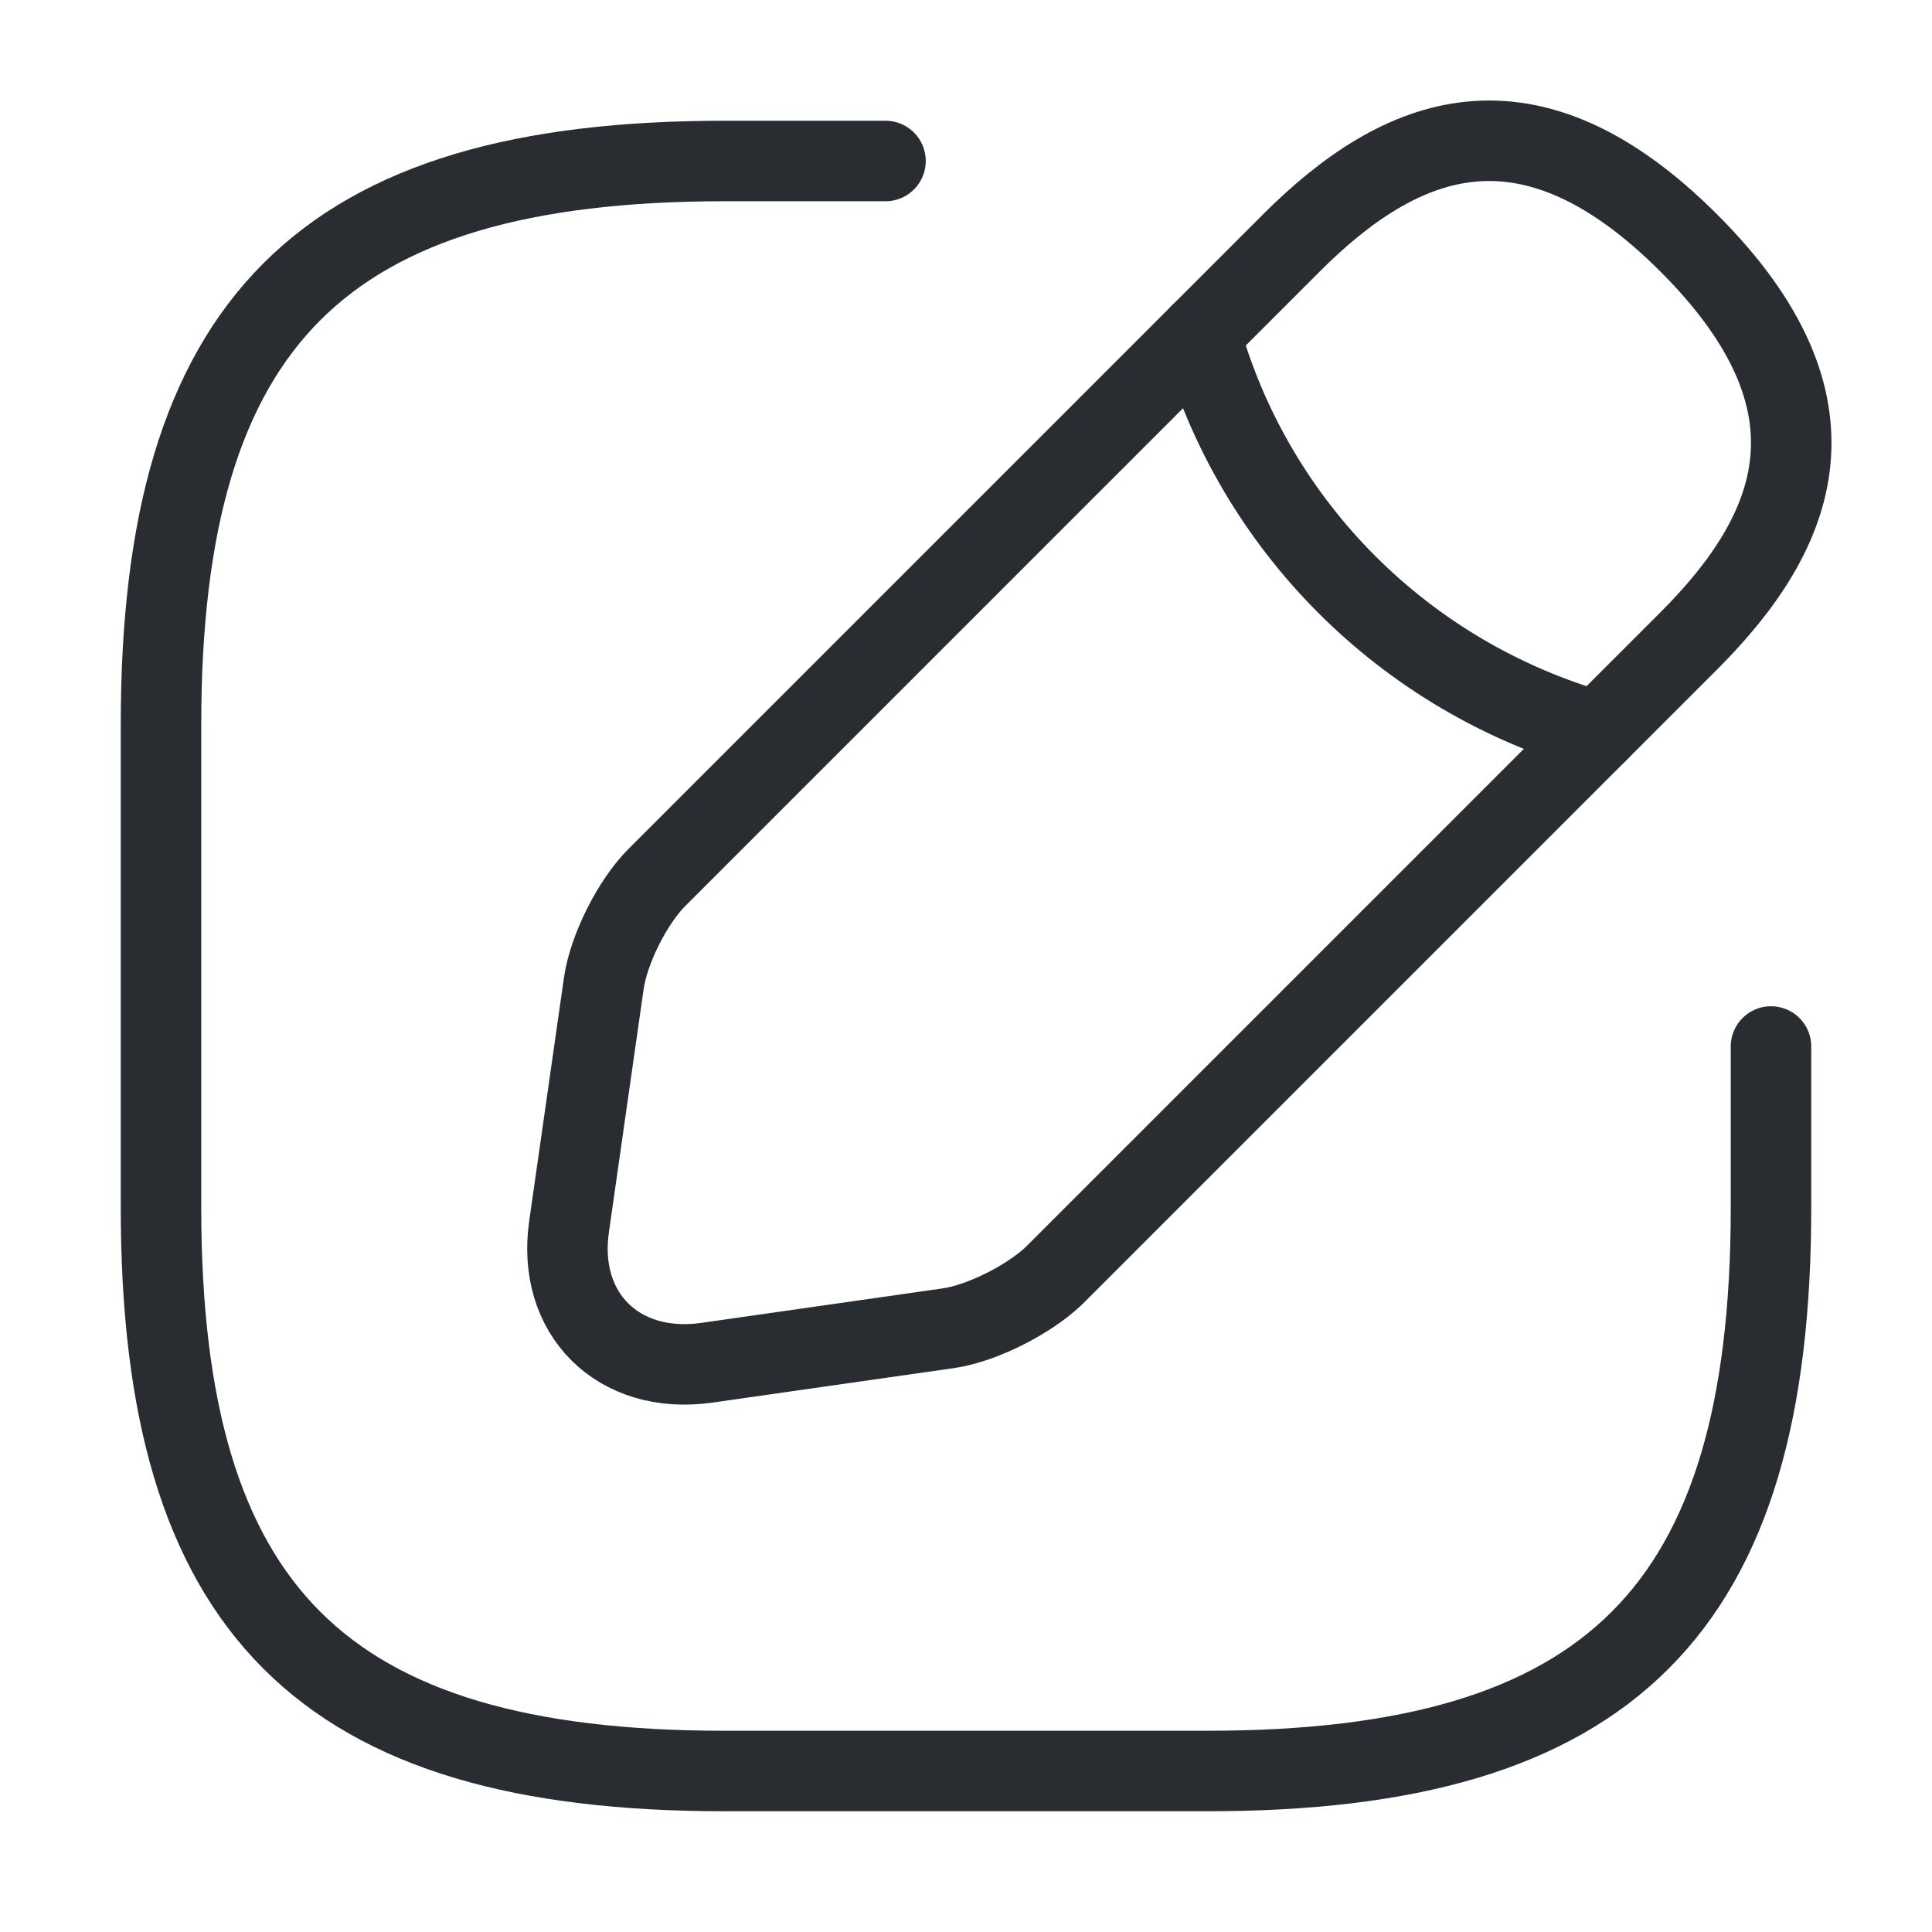
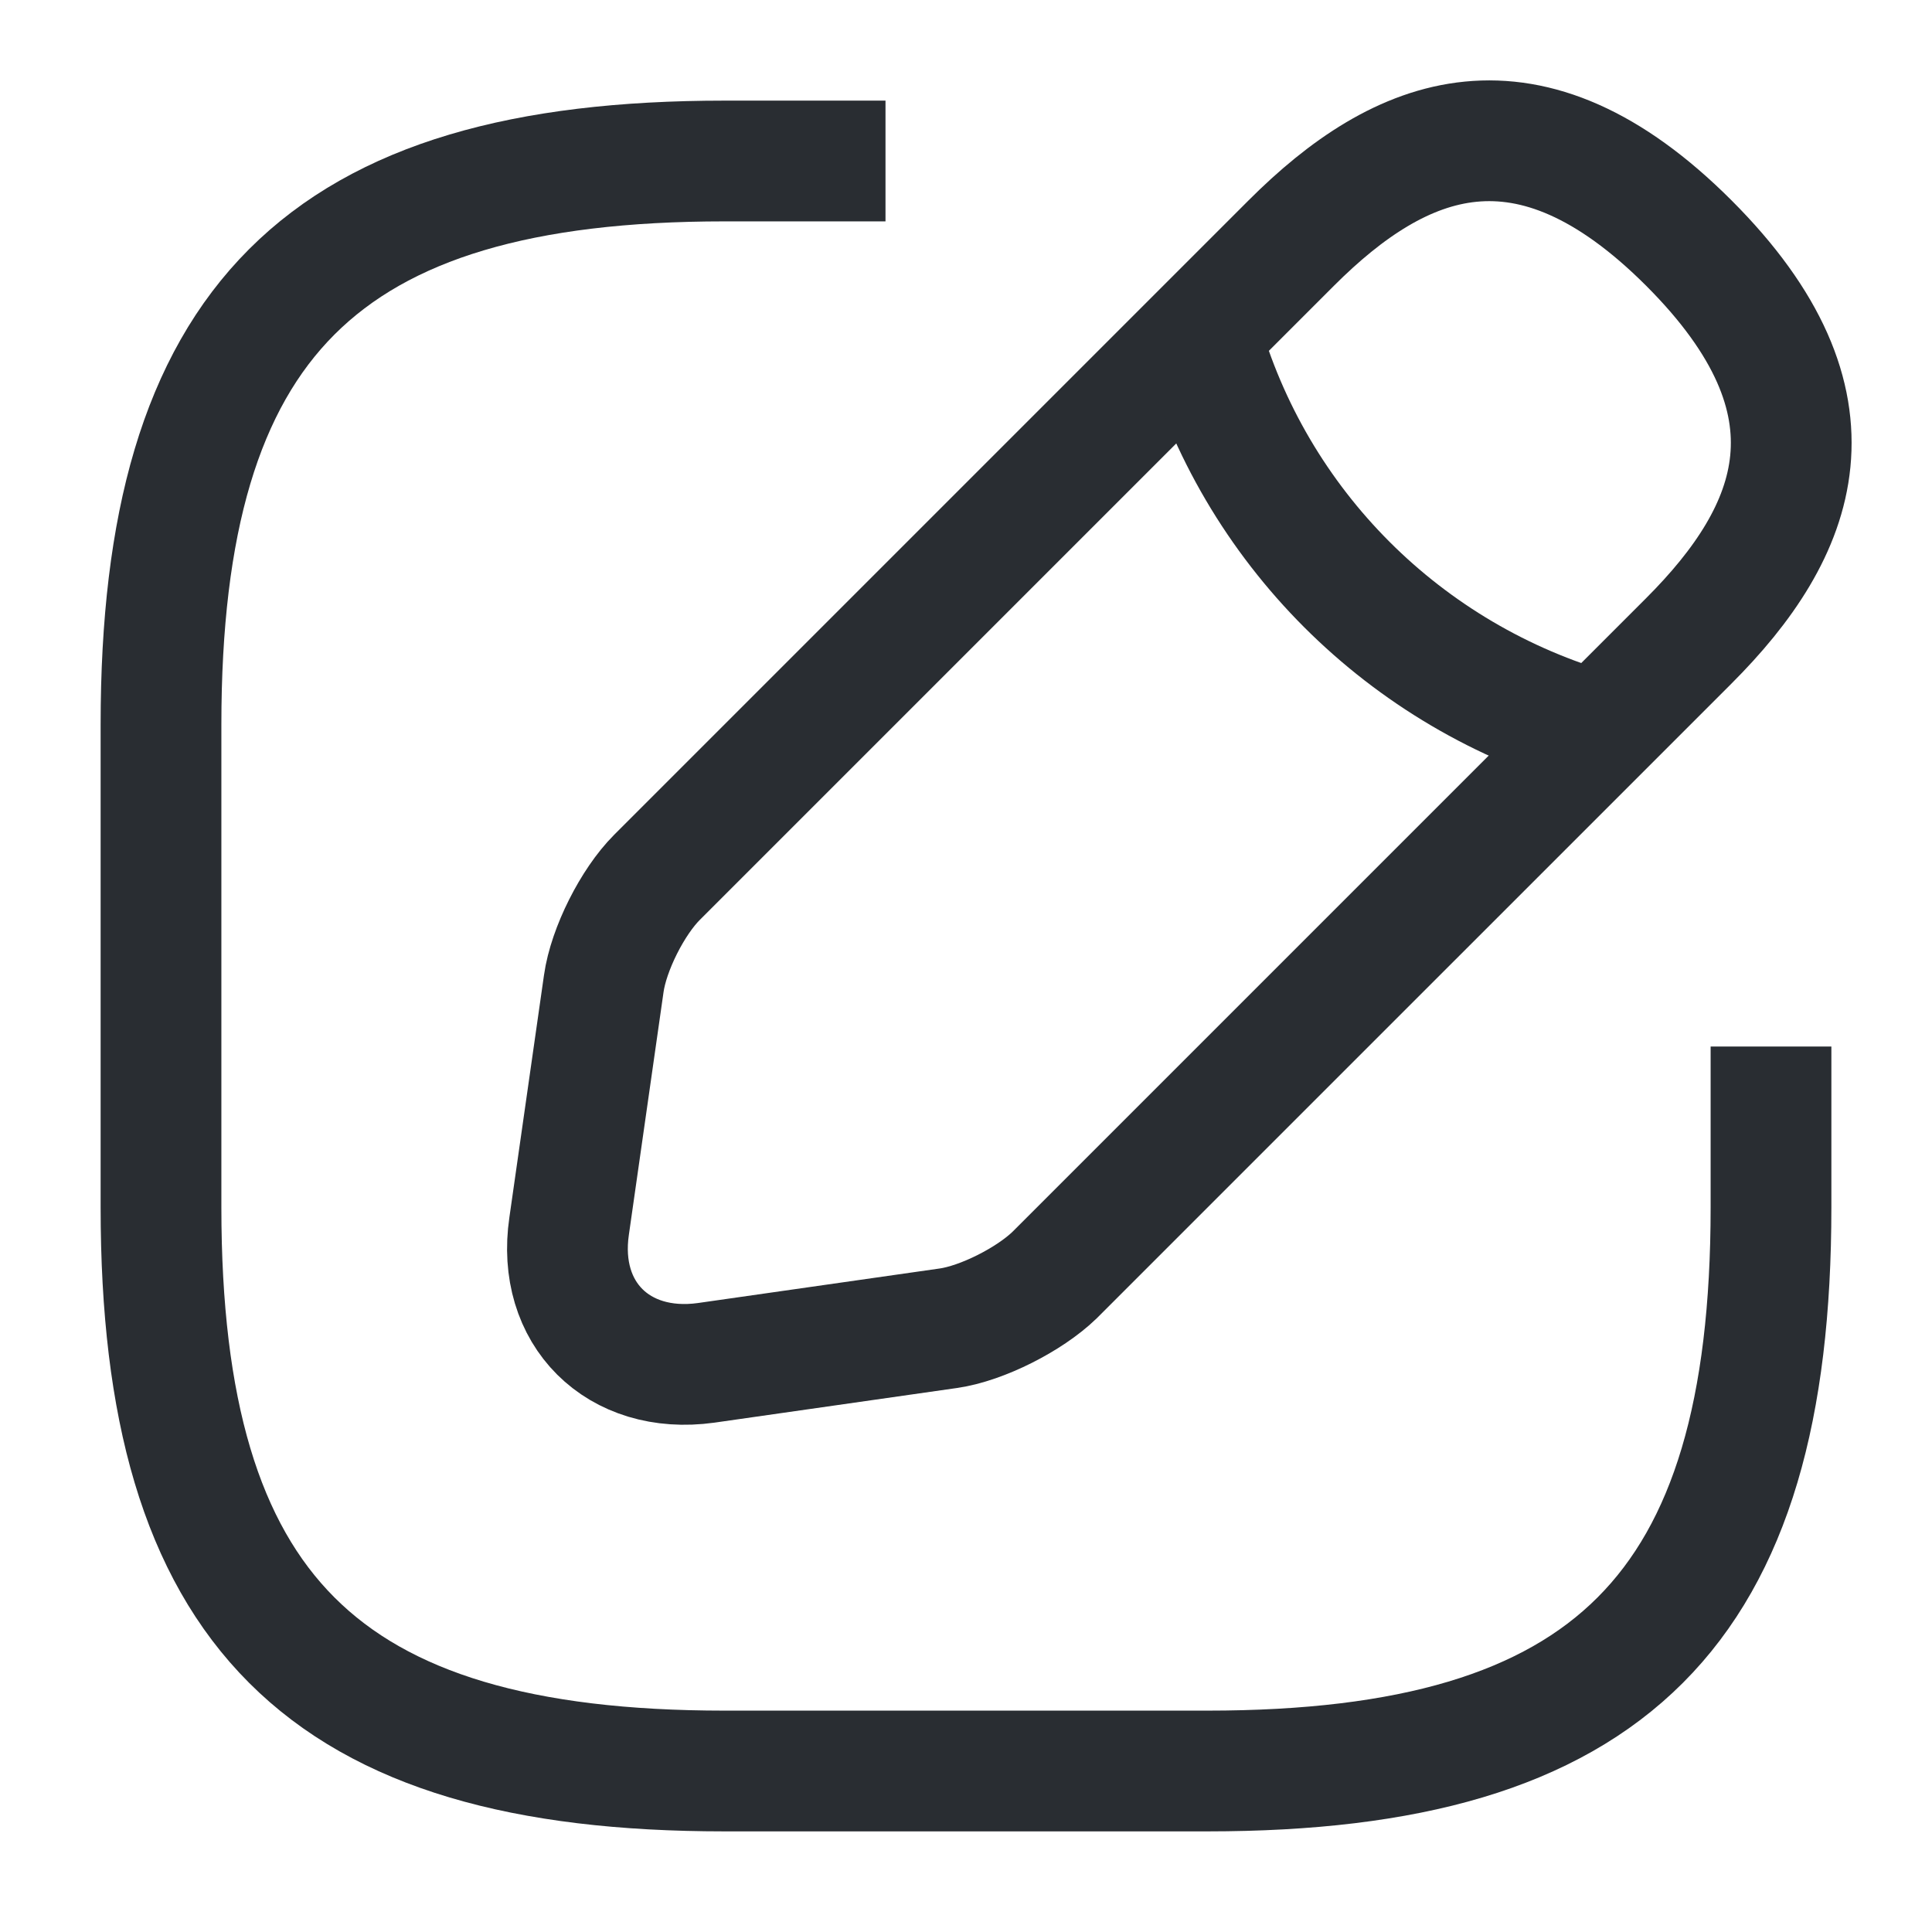
<svg xmlns="http://www.w3.org/2000/svg" width="24" height="24" viewBox="0 0 24 24" fill="none">
-   <path d="M11 2H9C4 2 2 4 2 9V15C2 20 4 22 9 22H15C20 22 22 20 22 15V13" stroke="#292D32" strokeWidth="1.5" stroke-linecap="round" strokeLinejoin="round" />
-   <path d="M16.04 3.02L8.16 10.9C7.86 11.2 7.56 11.79 7.5 12.22L7.07 15.23C6.91 16.32 7.68 17.08 8.77 16.93L11.78 16.5C12.2 16.44 12.79 16.14 13.1 15.84L20.98 7.96C22.34 6.6 22.98 5.02 20.98 3.02C18.98 1.02 17.4 1.66 16.04 3.02Z" stroke="#292D32" strokeWidth="1.5" strokeMiterlimit="10" stroke-linecap="round" strokeLinejoin="round" />
-   <path d="M14.91 4.15C15.58 6.54 17.45 8.41 19.85 9.09" stroke="#292D32" strokeWidth="1.5" strokeMiterlimit="10" stroke-linecap="round" strokeLinejoin="round" />
+   <path d="M11 2H9C4 2 2 4 2 9V15C2 20 4 22 9 22H15C20 22 22 20 22 15V13" stroke="#292D32" stroke-width="1.5" strokeLinecap="round" strokeLinejoin="round" />
+   <path d="M16.04 3.02L8.16 10.9C7.86 11.2 7.56 11.79 7.5 12.22L7.07 15.23C6.91 16.32 7.68 17.08 8.77 16.93L11.78 16.5C12.2 16.44 12.79 16.14 13.1 15.84L20.98 7.96C22.34 6.6 22.98 5.02 20.98 3.02C18.98 1.02 17.4 1.66 16.04 3.02Z" stroke="#292D32" stroke-width="1.5" strokeMiterlimit="10" strokeLinecap="round" strokeLinejoin="round" />
+   <path d="M14.91 4.15C15.58 6.54 17.45 8.41 19.85 9.09" stroke="#292D32" stroke-width="1.5" strokeMiterlimit="10" strokeLinecap="round" strokeLinejoin="round" />
</svg>
